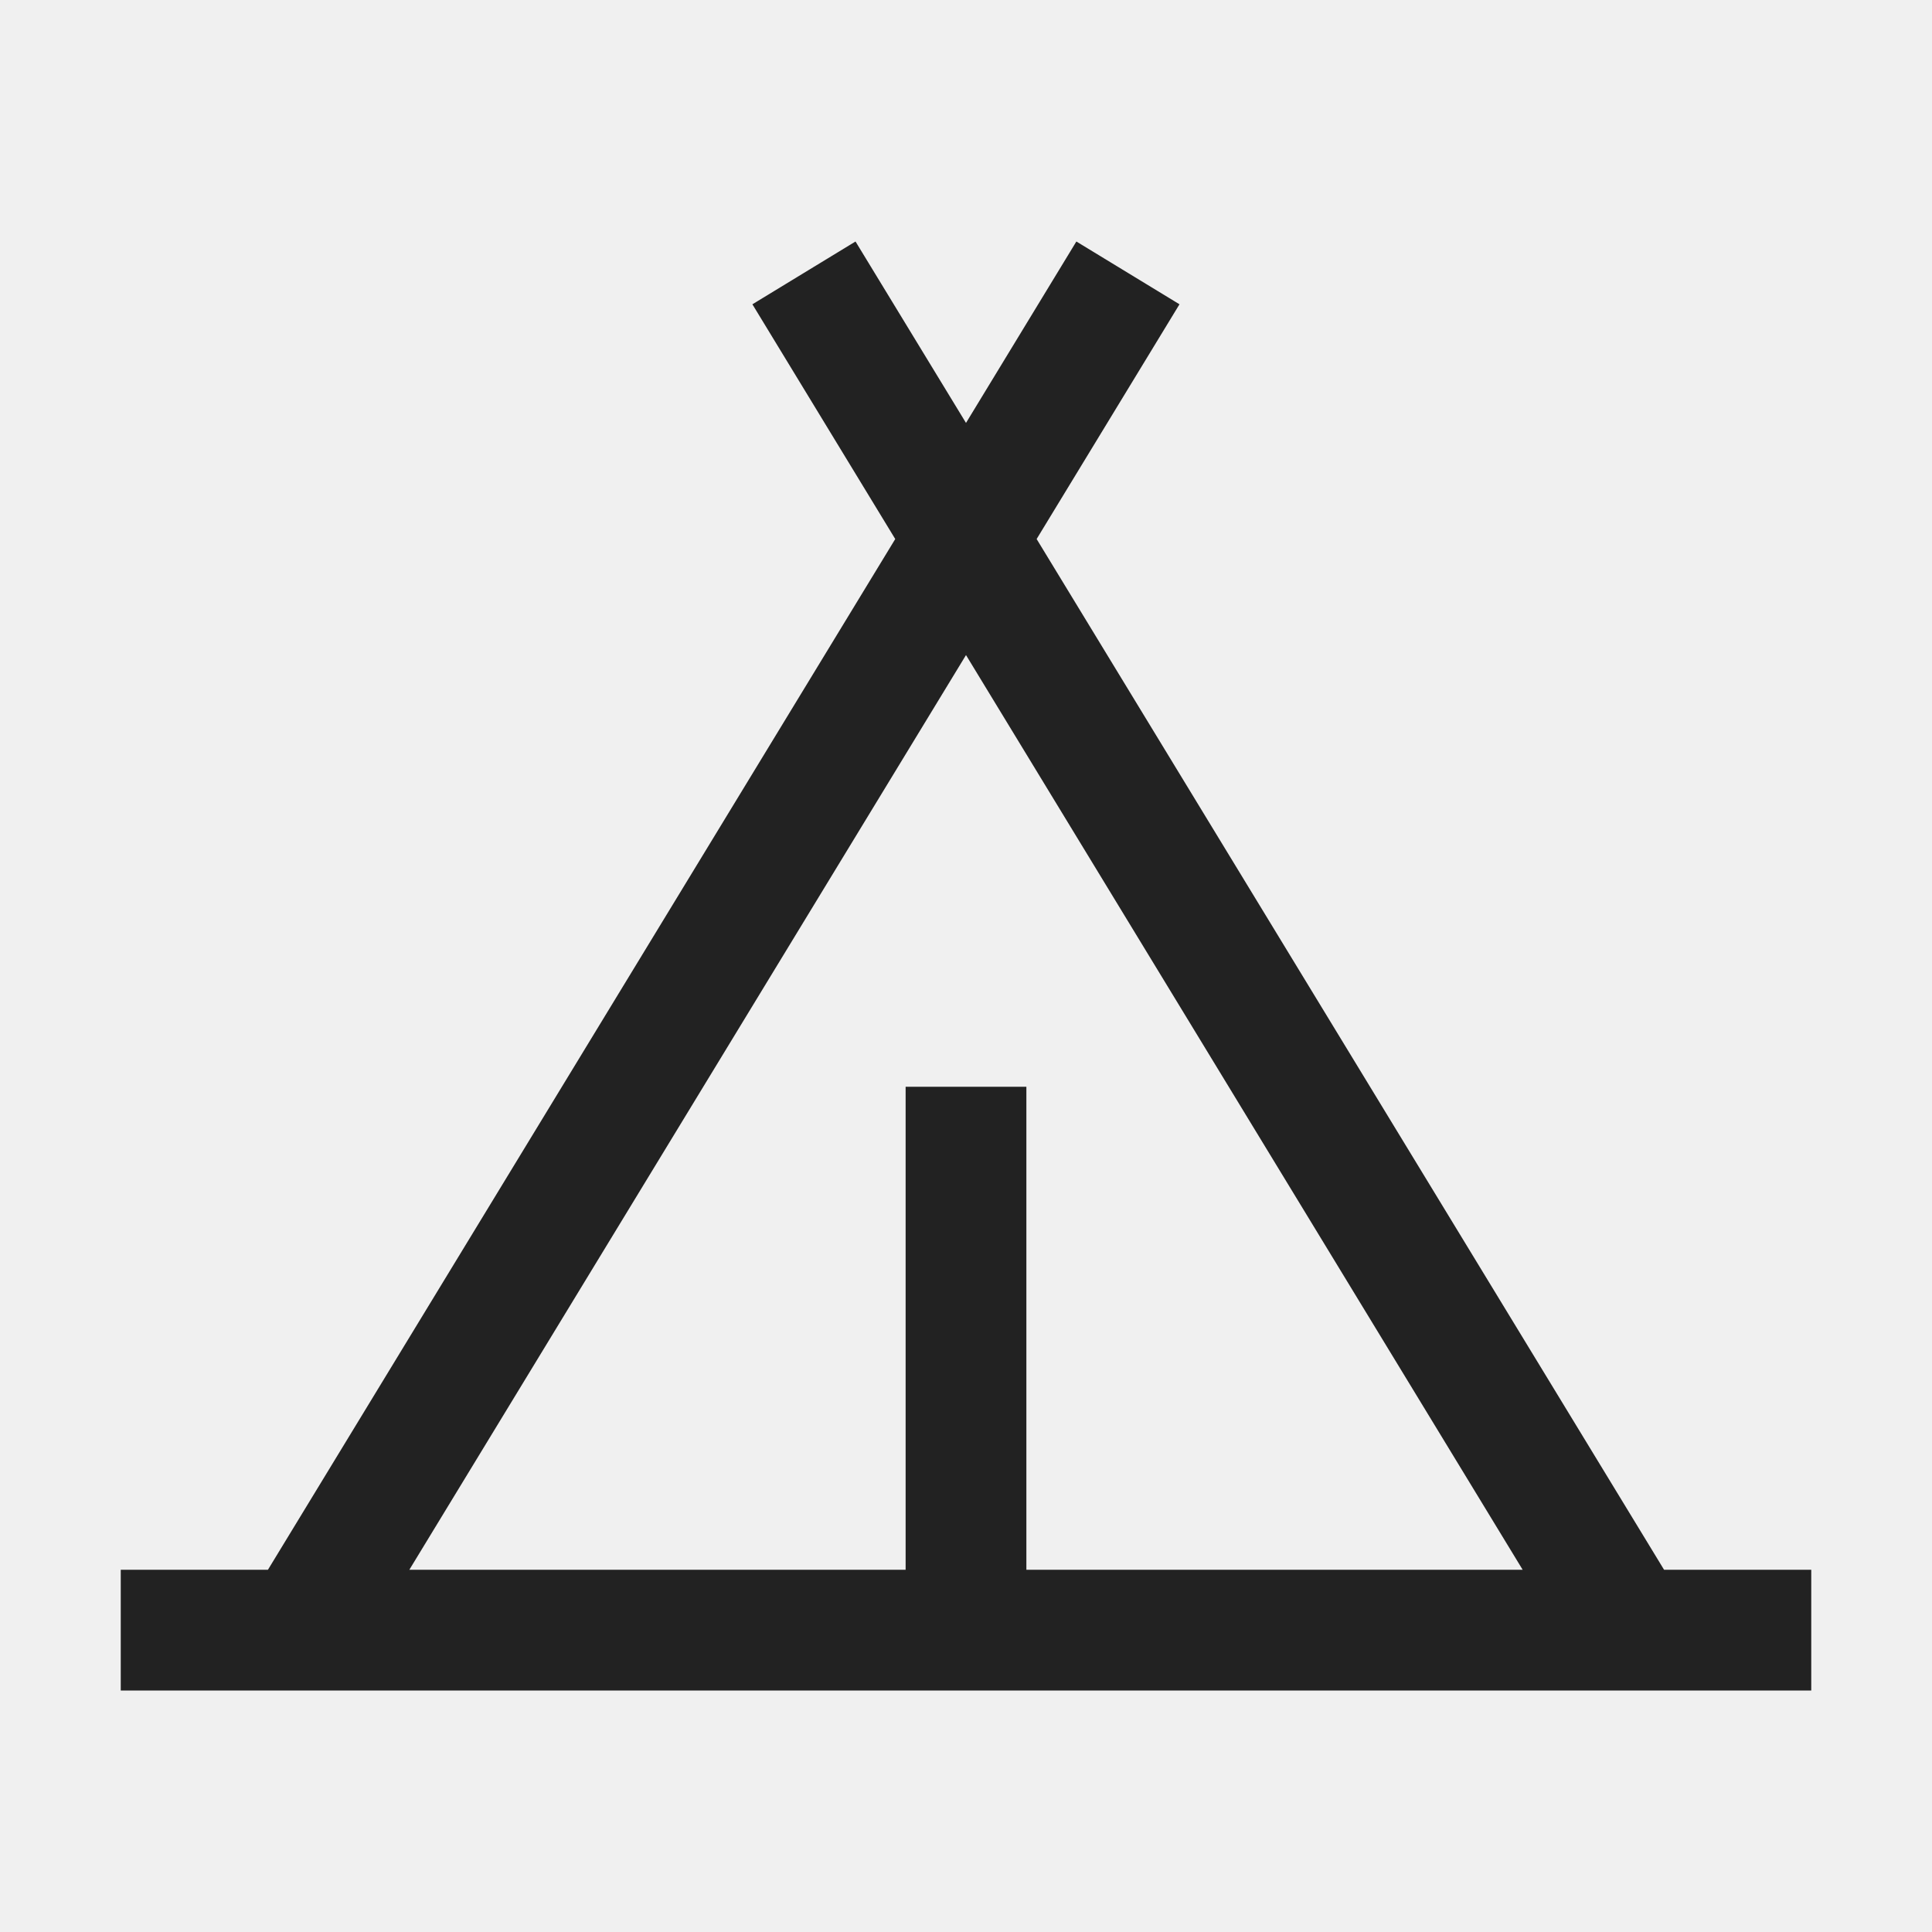
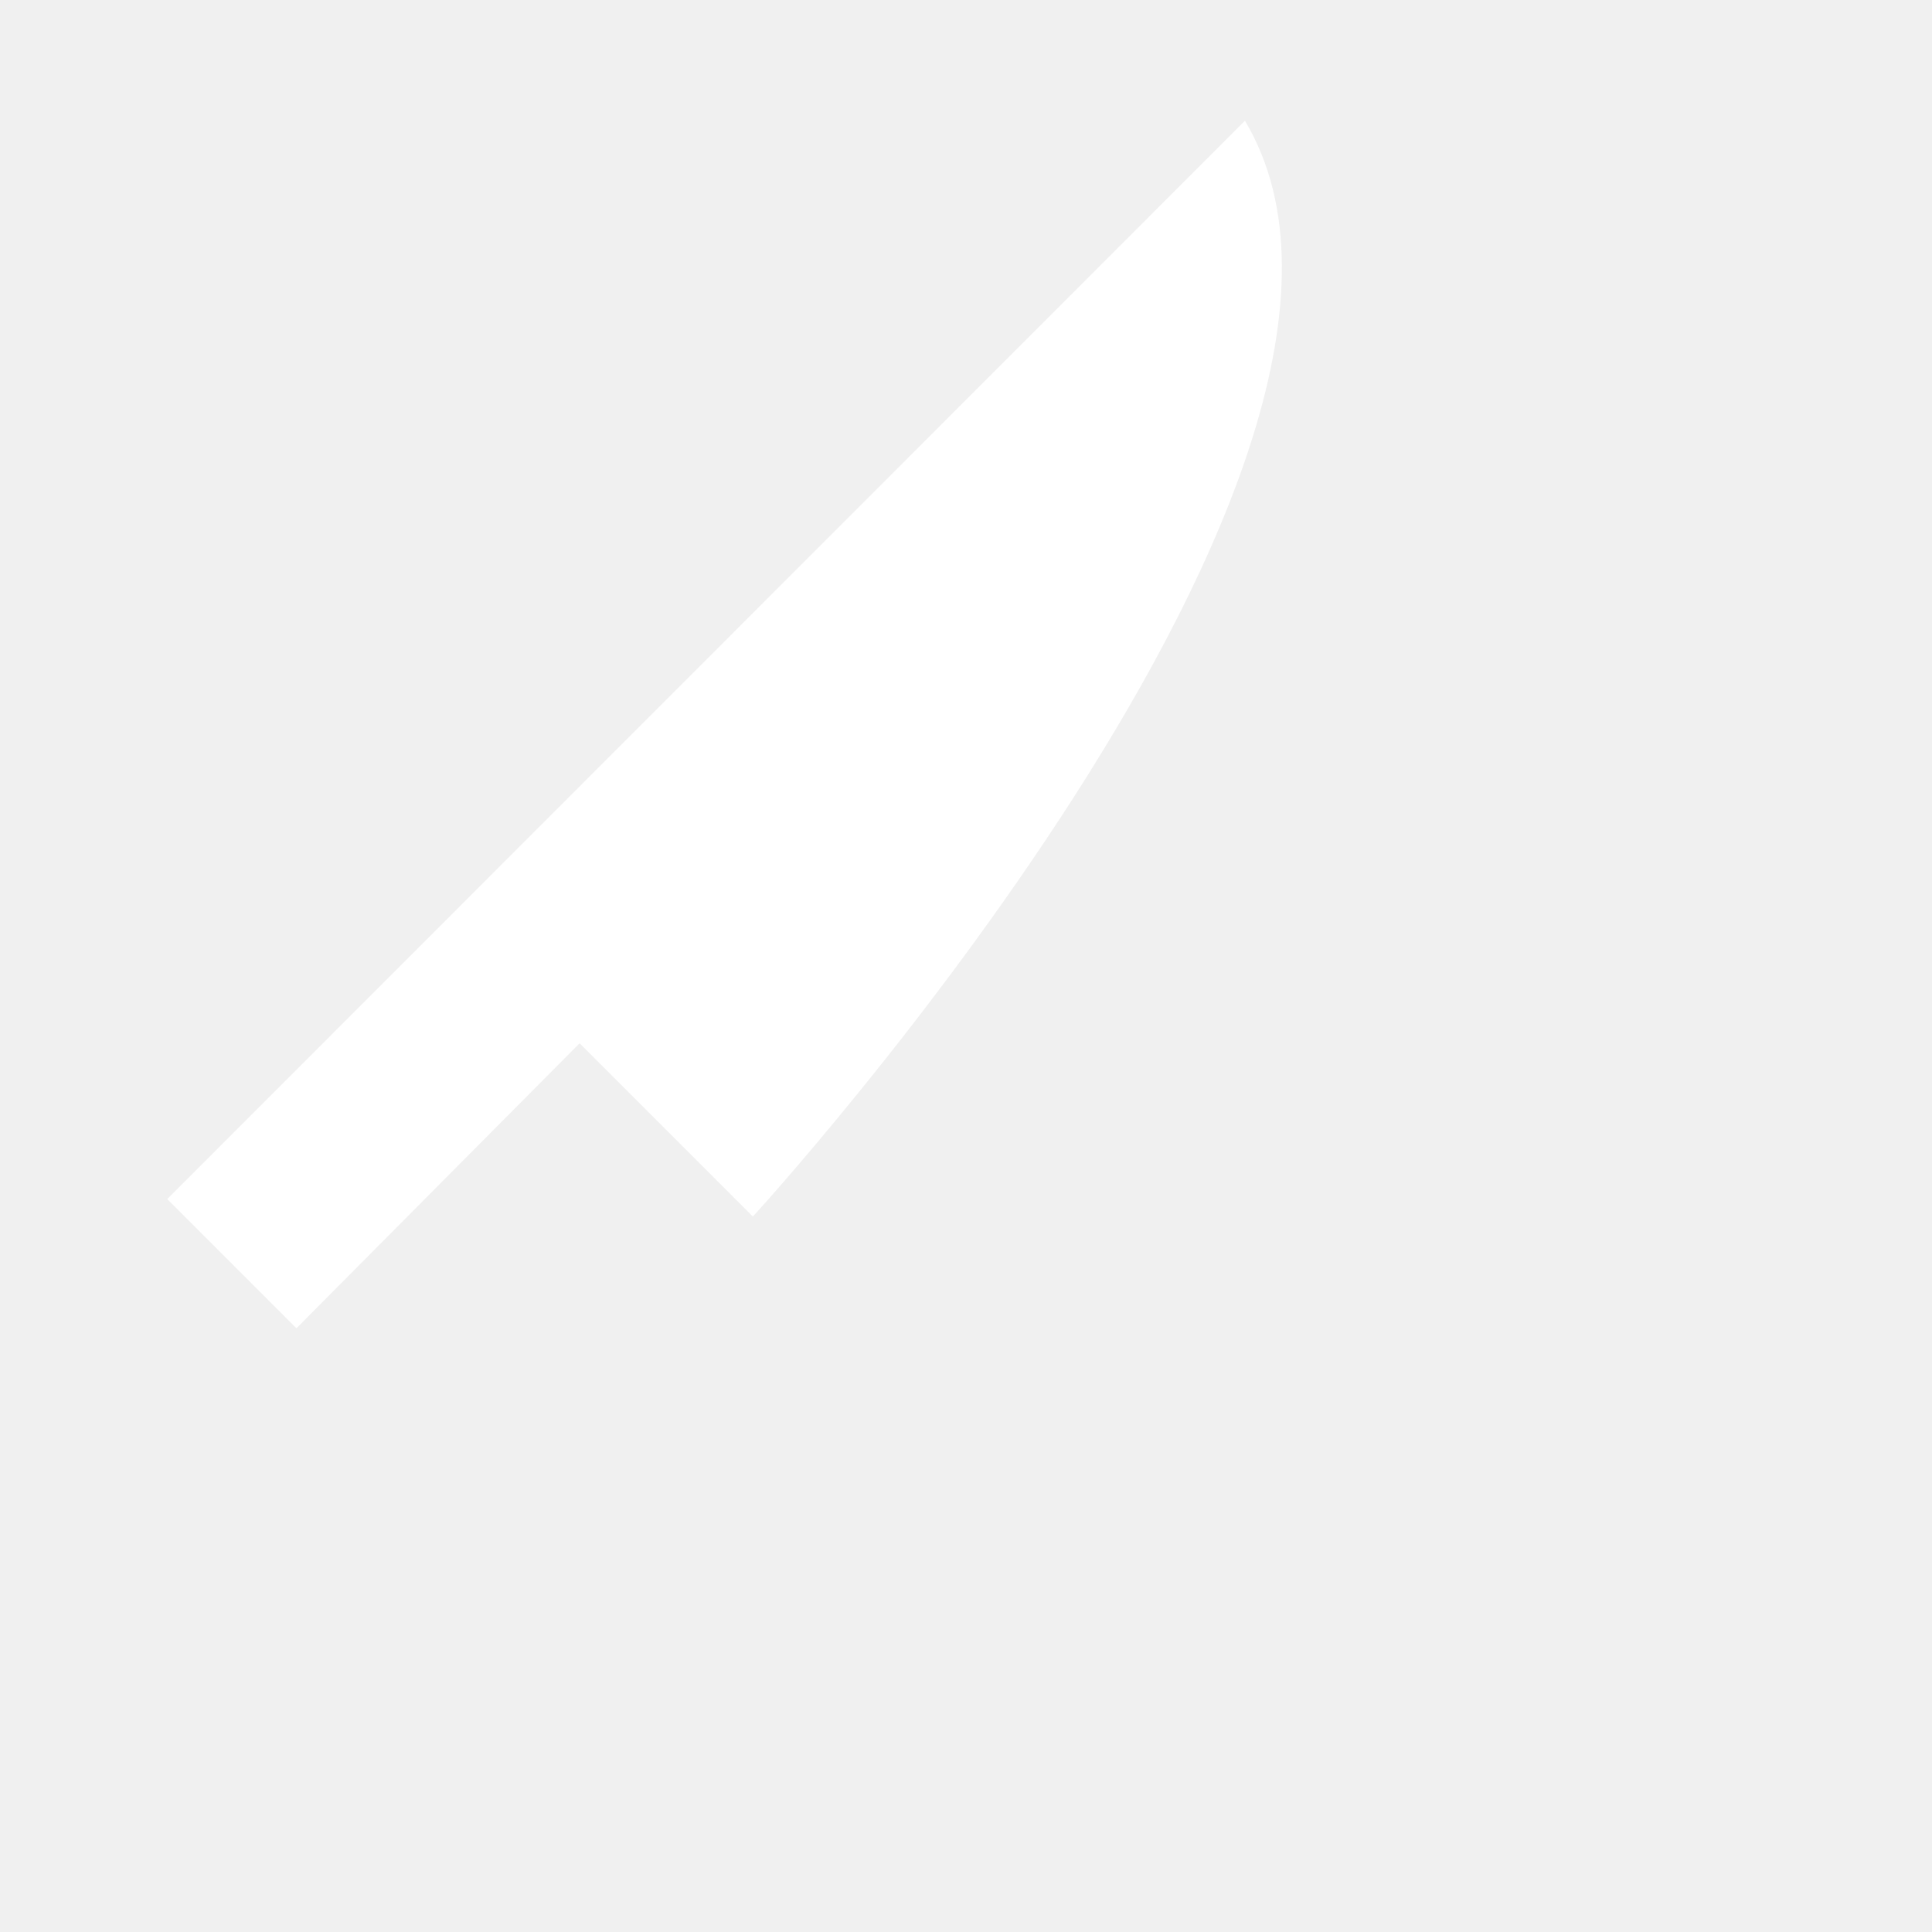
- <svg xmlns="http://www.w3.org/2000/svg" viewBox="0 0 32 32">
-   <style>
-     path { fill: #222; }
-     @media (prefers-color-scheme: dark) {
-       path { fill: #ffffff; }
-     }
-   </style>
-   <path d="M27.562 26L17.17 8.928l2.366-3.888L17.828 4L16 7.005L14.17 4l-1.708 1.04l2.366 3.888L4.438 26H2v2h28v-2zM16 10.85L25.22 26H17v-8h-2v8H6.78z" />
+ <svg xmlns="http://www.w3.org/2000/svg" aria-hidden="true" role="img" width="1em" height="1em" preserveAspectRatio="xMidYMid meet" viewBox="0 0 32 32">
+   <path d="M20.62 2c3.35 5.61-8.15 18.15-8.15 18.15L9.6 17.28L4.91 22l-2.14-2.14L20.62 2z" fill="white" />
</svg>
